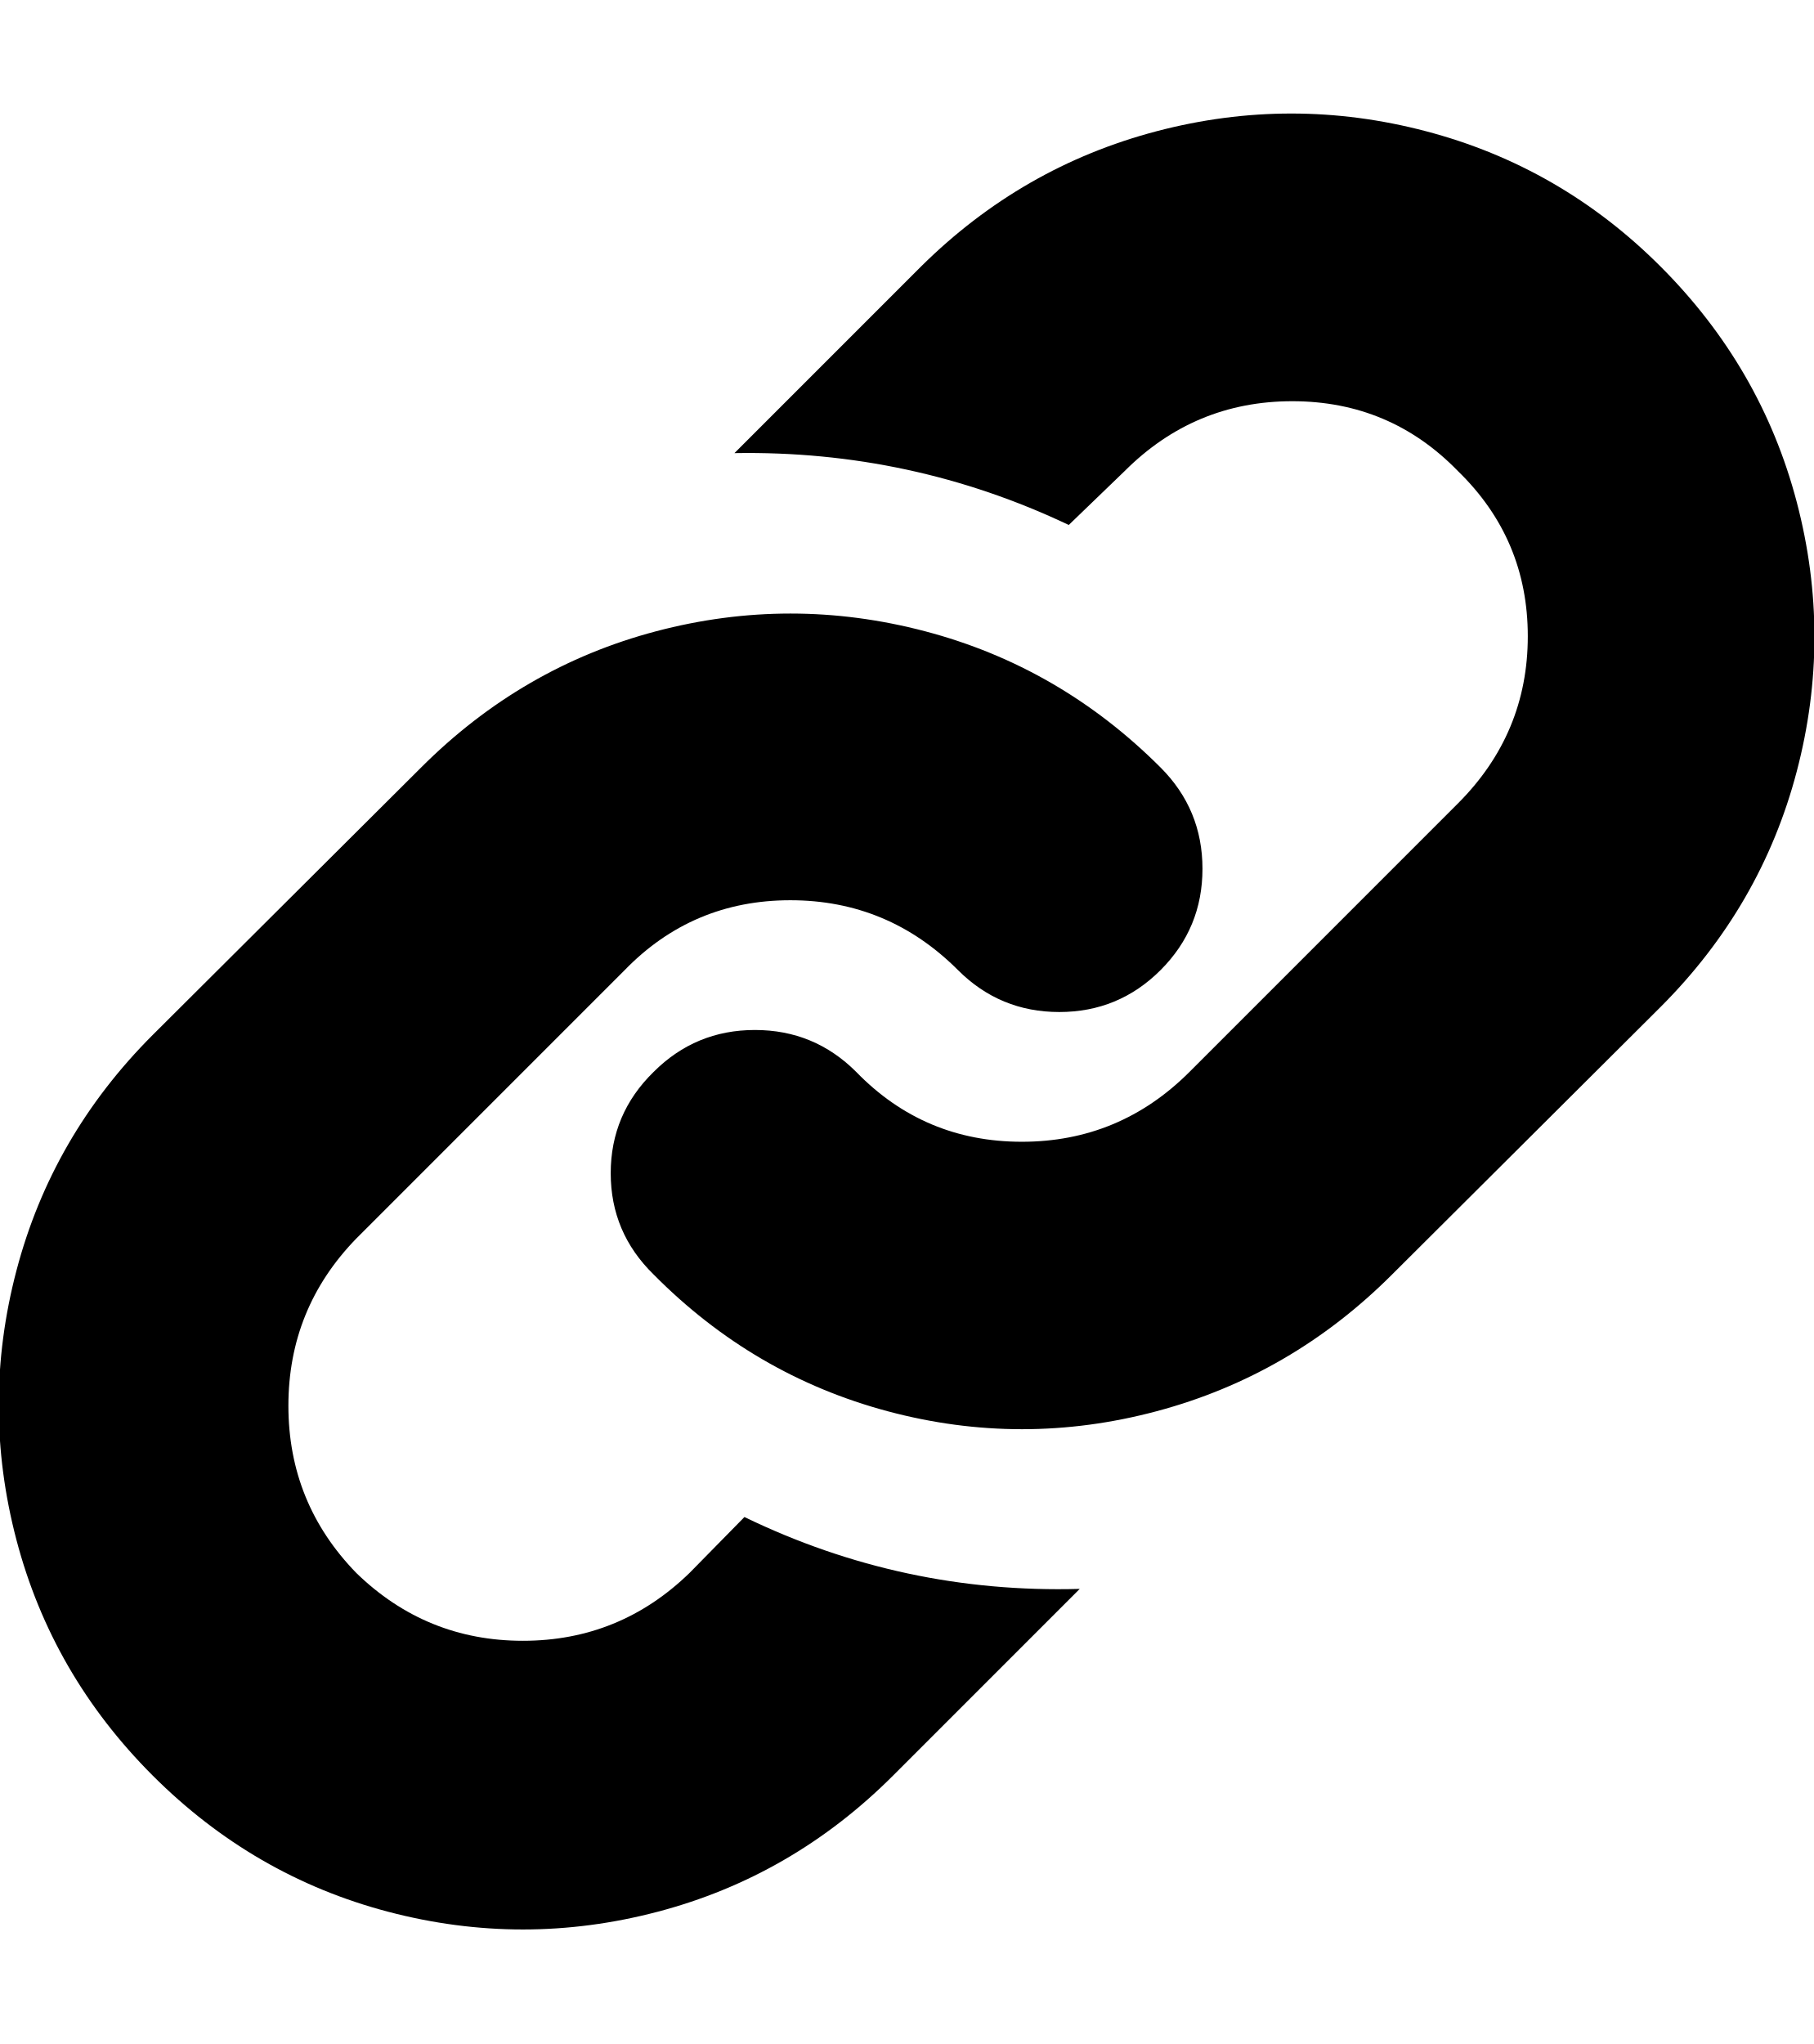
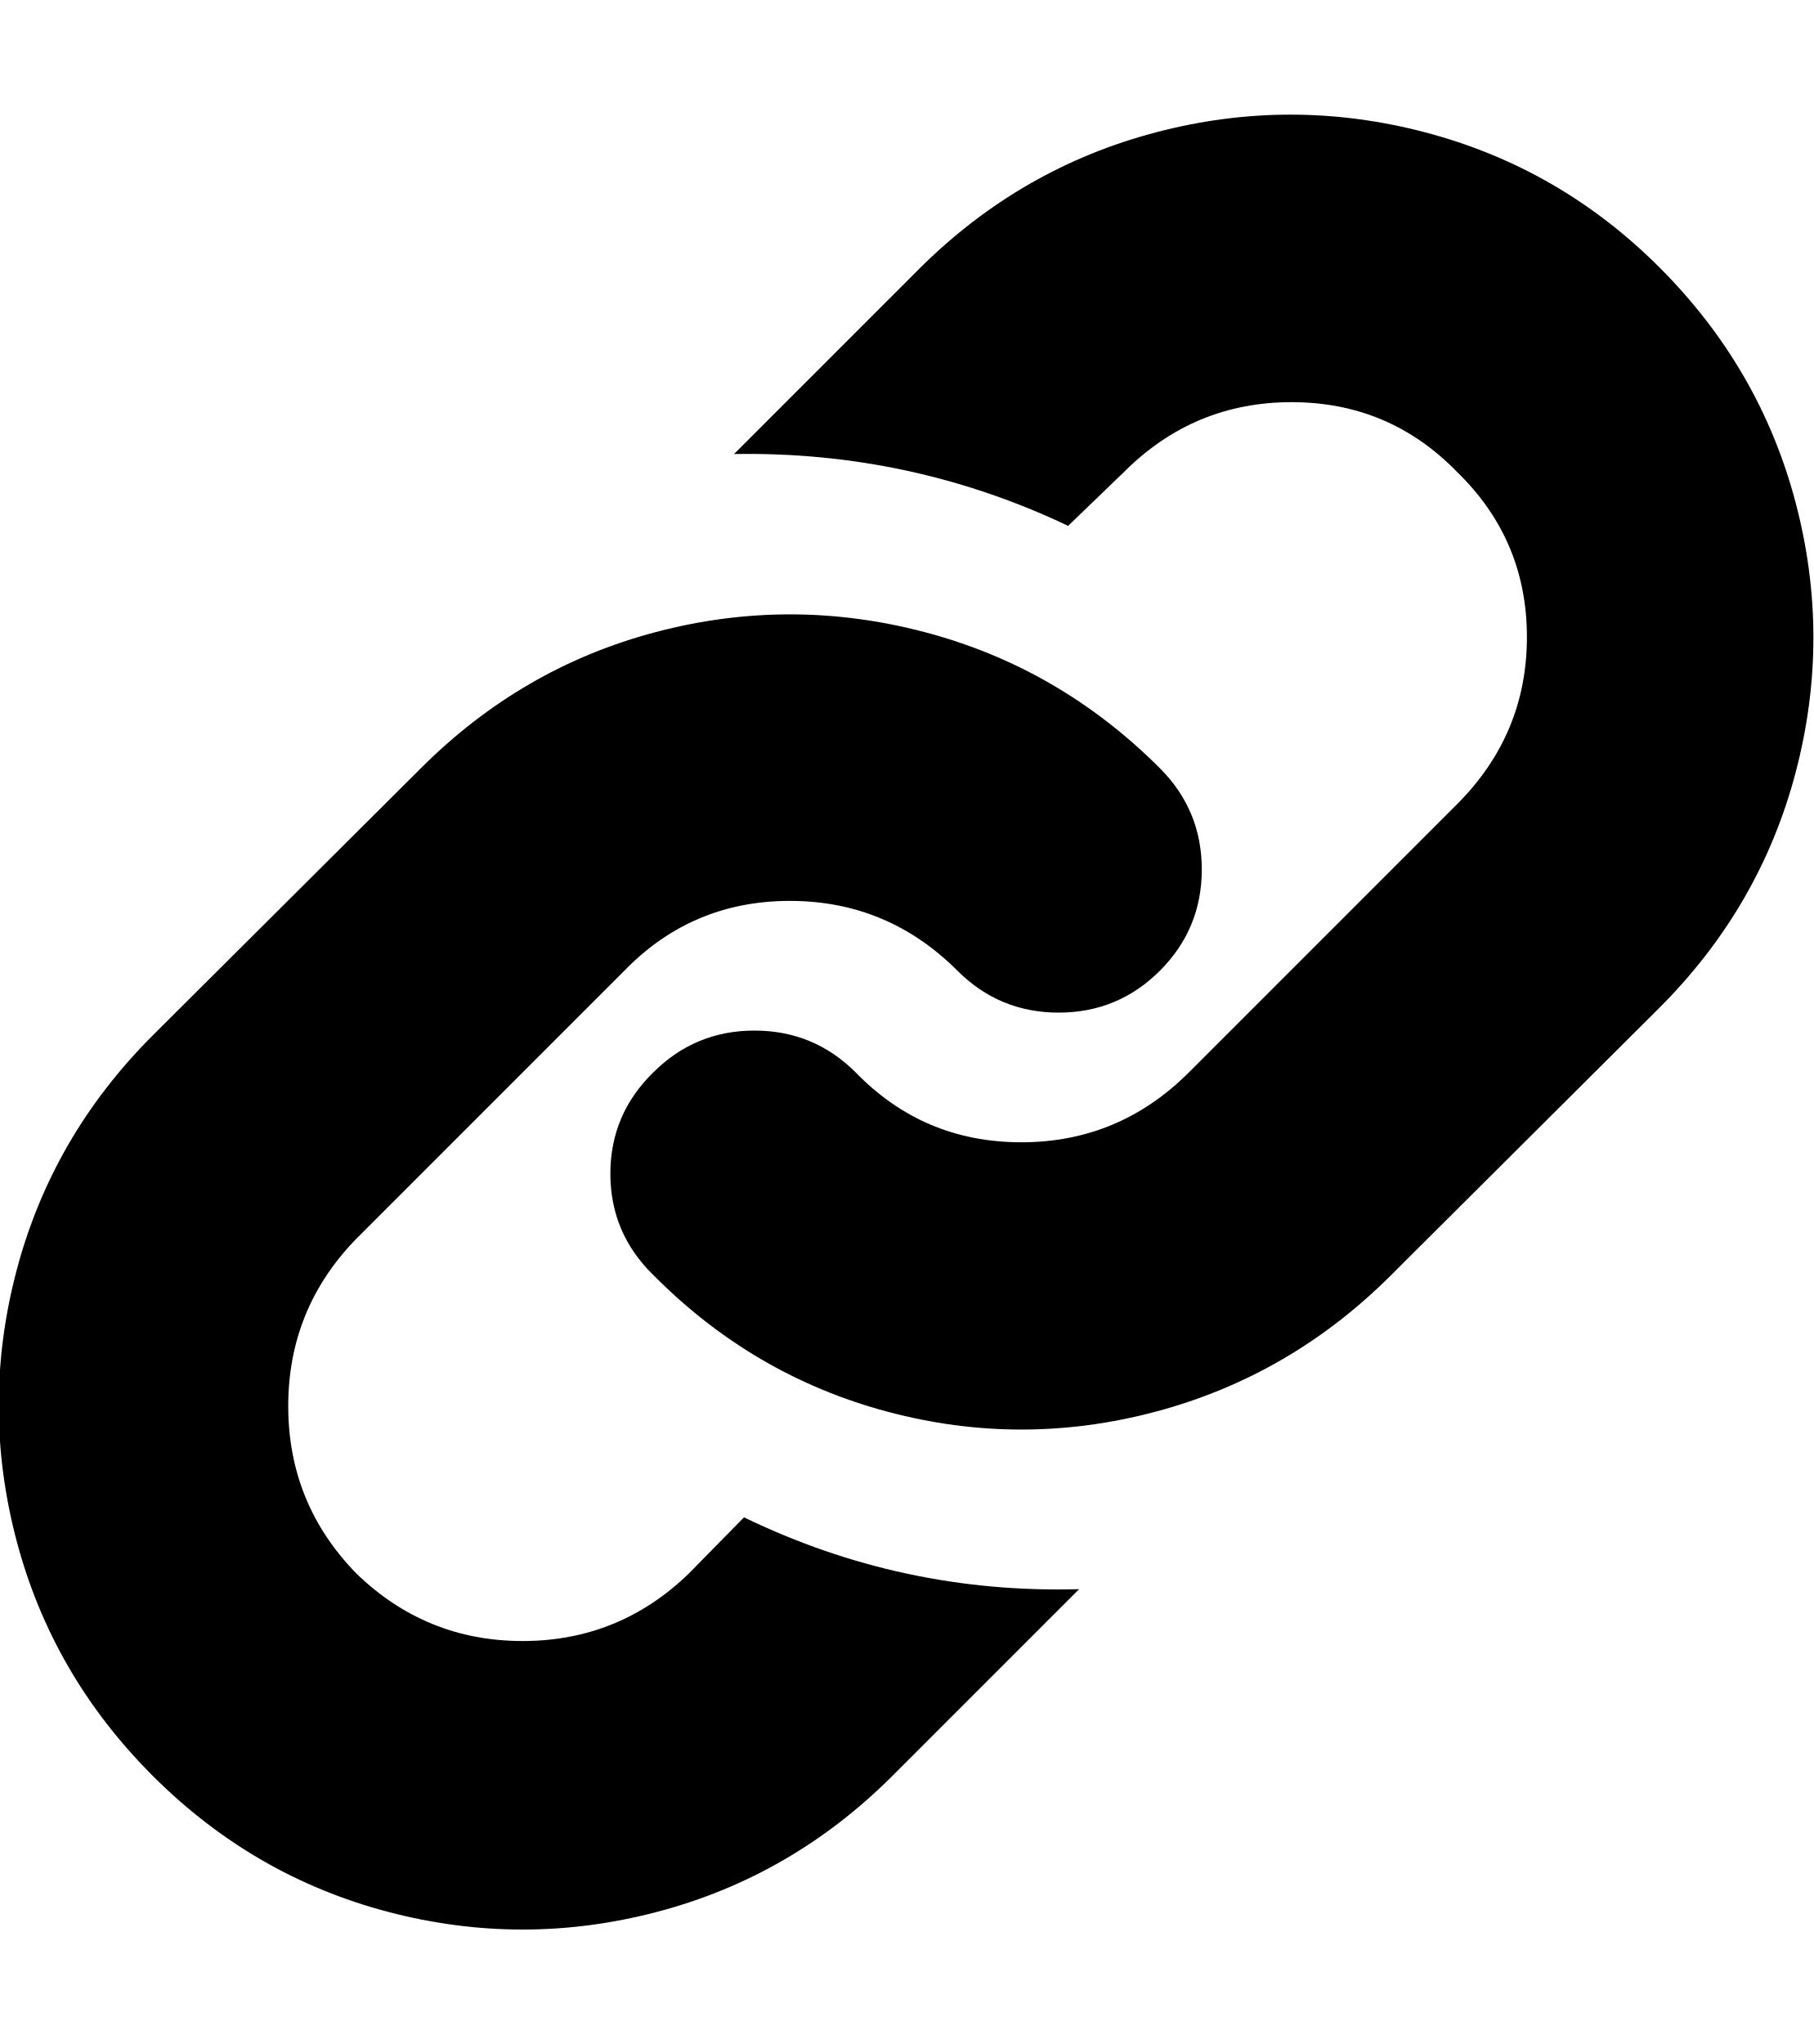
- <svg xmlns="http://www.w3.org/2000/svg" height="1000px" width="887.207px">
-   <g>
-     <path d="M8.057 753.418c-11.556 -43.945 -11.556 -87.891 0 -131.836c11.556 -43.945 33.773 -82.357 66.65 -115.234c0 0 131.348 -130.86 131.348 -130.86c32.878 -32.877 71.208 -55.094 114.99 -66.65c43.783 -11.556 87.647 -11.556 131.592 0c43.945 11.556 82.357 33.773 115.234 66.65c13.672 13.672 20.508 30.192 20.508 49.561c0 19.368 -6.836 35.889 -20.508 49.56c-13.671 13.672 -30.192 20.508 -49.56 20.508c-19.369 0 -35.889 -6.836 -49.561 -20.508c-22.786 -22.786 -50.13 -34.179 -82.031 -34.179c-31.901 0 -58.919 11.393 -81.055 34.179c0 0 -131.347 131.348 -131.347 131.348c-22.136 22.787 -33.203 50.049 -33.203 81.787c0 31.738 11.067 59.001 33.203 81.787c22.786 22.136 49.967 33.203 81.543 33.203c31.575 0 58.756 -11.067 81.543 -33.203c0 0 26.855 -27.343 26.855 -27.343c51.758 25.065 106.445 36.783 164.063 35.156c0 0 -91.309 91.308 -91.309 91.308c-32.878 32.878 -71.289 55.095 -115.234 66.651c-43.946 11.556 -87.891 11.556 -131.836 0c-43.946 -11.556 -82.357 -33.773 -115.235 -66.651c-32.877 -32.877 -55.094 -71.289 -66.65 -115.234c0 0 0 0 0 0m290.771 -179.443c0 -19.369 6.999 -35.889 20.997 -49.561c13.671 -13.672 30.192 -20.508 49.56 -20.508c19.369 0 35.889 6.836 49.561 20.508c22.135 22.787 49.153 34.18 81.054 34.18c31.901 0 59.245 -11.393 82.032 -34.18c0 0 131.347 -131.348 131.347 -131.348c22.787 -22.786 34.18 -50.048 34.18 -81.787c0 -31.738 -11.393 -58.675 -34.18 -80.81c-22.135 -22.787 -49.153 -34.18 -81.054 -34.18c-31.901 0 -59.245 11.393 -82.032 34.18c0 0 -27.343 26.367 -27.343 26.367c-51.433 -24.414 -105.957 -36.133 -163.575 -35.156c0 0 91.309 -91.309 91.309 -91.309c32.878 -32.552 71.289 -54.606 115.234 -66.162c43.946 -11.556 87.891 -11.556 131.836 0c43.946 11.556 82.194 33.61 114.746 66.162c32.878 32.878 55.095 71.289 66.651 115.234c11.556 43.946 11.556 87.891 0 131.836c-11.556 43.946 -33.773 82.357 -66.651 115.235c0 0 -131.347 130.859 -131.347 130.859c-32.878 32.878 -71.289 55.176 -115.235 66.895c-43.945 11.718 -87.809 11.718 -131.591 0c-43.783 -11.719 -81.95 -34.017 -114.502 -66.895c-13.998 -13.672 -20.997 -30.192 -20.997 -49.56c0 0 0 0 0 0" />
-   </g>
+ <svg xmlns="http://www.w3.org/2000/svg" height="1000" width="887.207">
+   <path d="M8.052 753.56q-17.324-65.88 0-131.76t66.612-115.168l131.272-130.784q49.288-49.288 114.924-66.612t131.516 0 115.168 66.612q20.496 20.496 20.496 49.532t-20.496 49.532-49.532 20.496-49.532-20.496q-34.16-34.16-81.984-34.16t-81.008 34.16l-131.272 131.272q-33.184 34.16-33.184 81.74t33.184 81.74q34.16 33.184 81.496 33.184t81.496-33.184l26.84-27.328q77.592 37.576 163.968 35.136l-91.256 91.256q-49.288 49.288-115.168 66.612t-131.76 0-115.168-66.612-66.612-115.168zm290.604-179.34q0-29.036 20.984-49.532 20.496-20.496 49.532-20.496t49.532 20.496q33.184 34.16 81.008 34.16t81.984-34.16l131.272-131.272q34.16-34.16 34.16-81.74t-34.16-80.764q-33.184-34.16-81.008-34.16t-81.984 34.16l-27.328 26.352q-77.104-36.6-163.48-35.136l91.256-91.256q49.288-48.8 115.168-66.124t131.76 0 114.68 66.124q49.288 49.288 66.612 115.168t0 131.76-66.612 115.168l-131.272 130.784q-49.288 49.288-115.168 66.856t-131.516 0-114.436-66.856q-20.984-20.496-20.984-49.532z" />
</svg>
